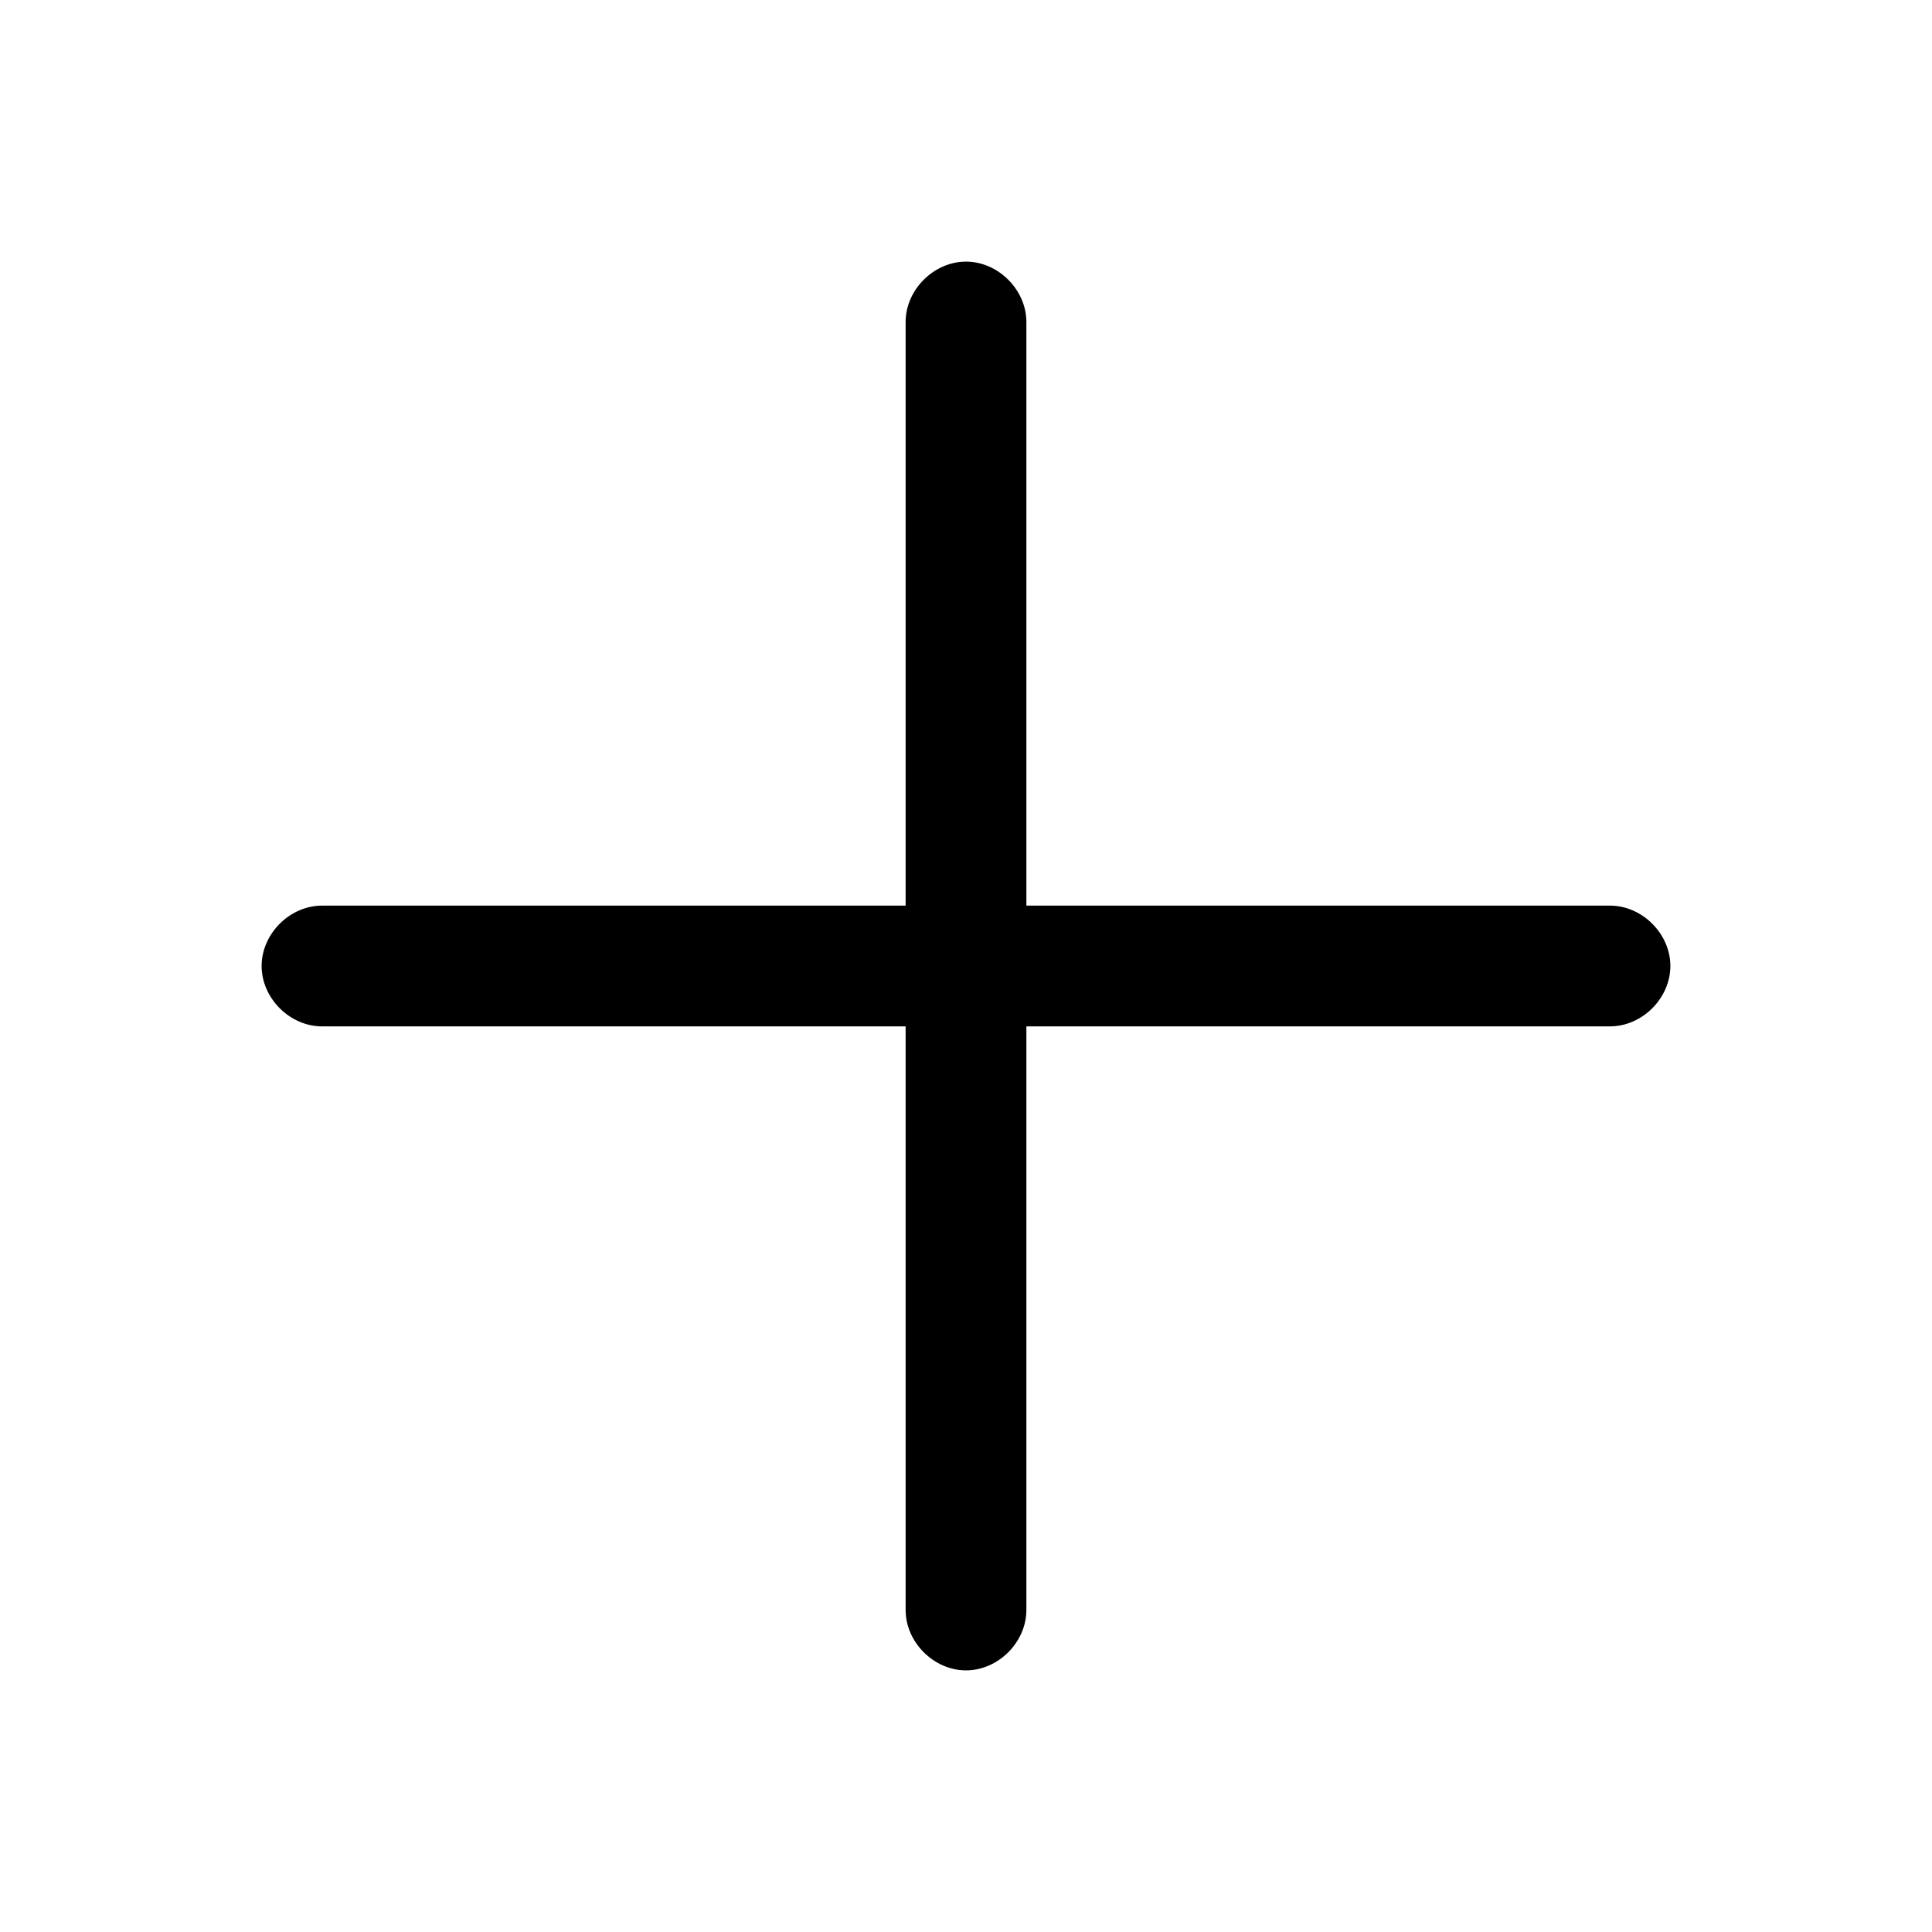
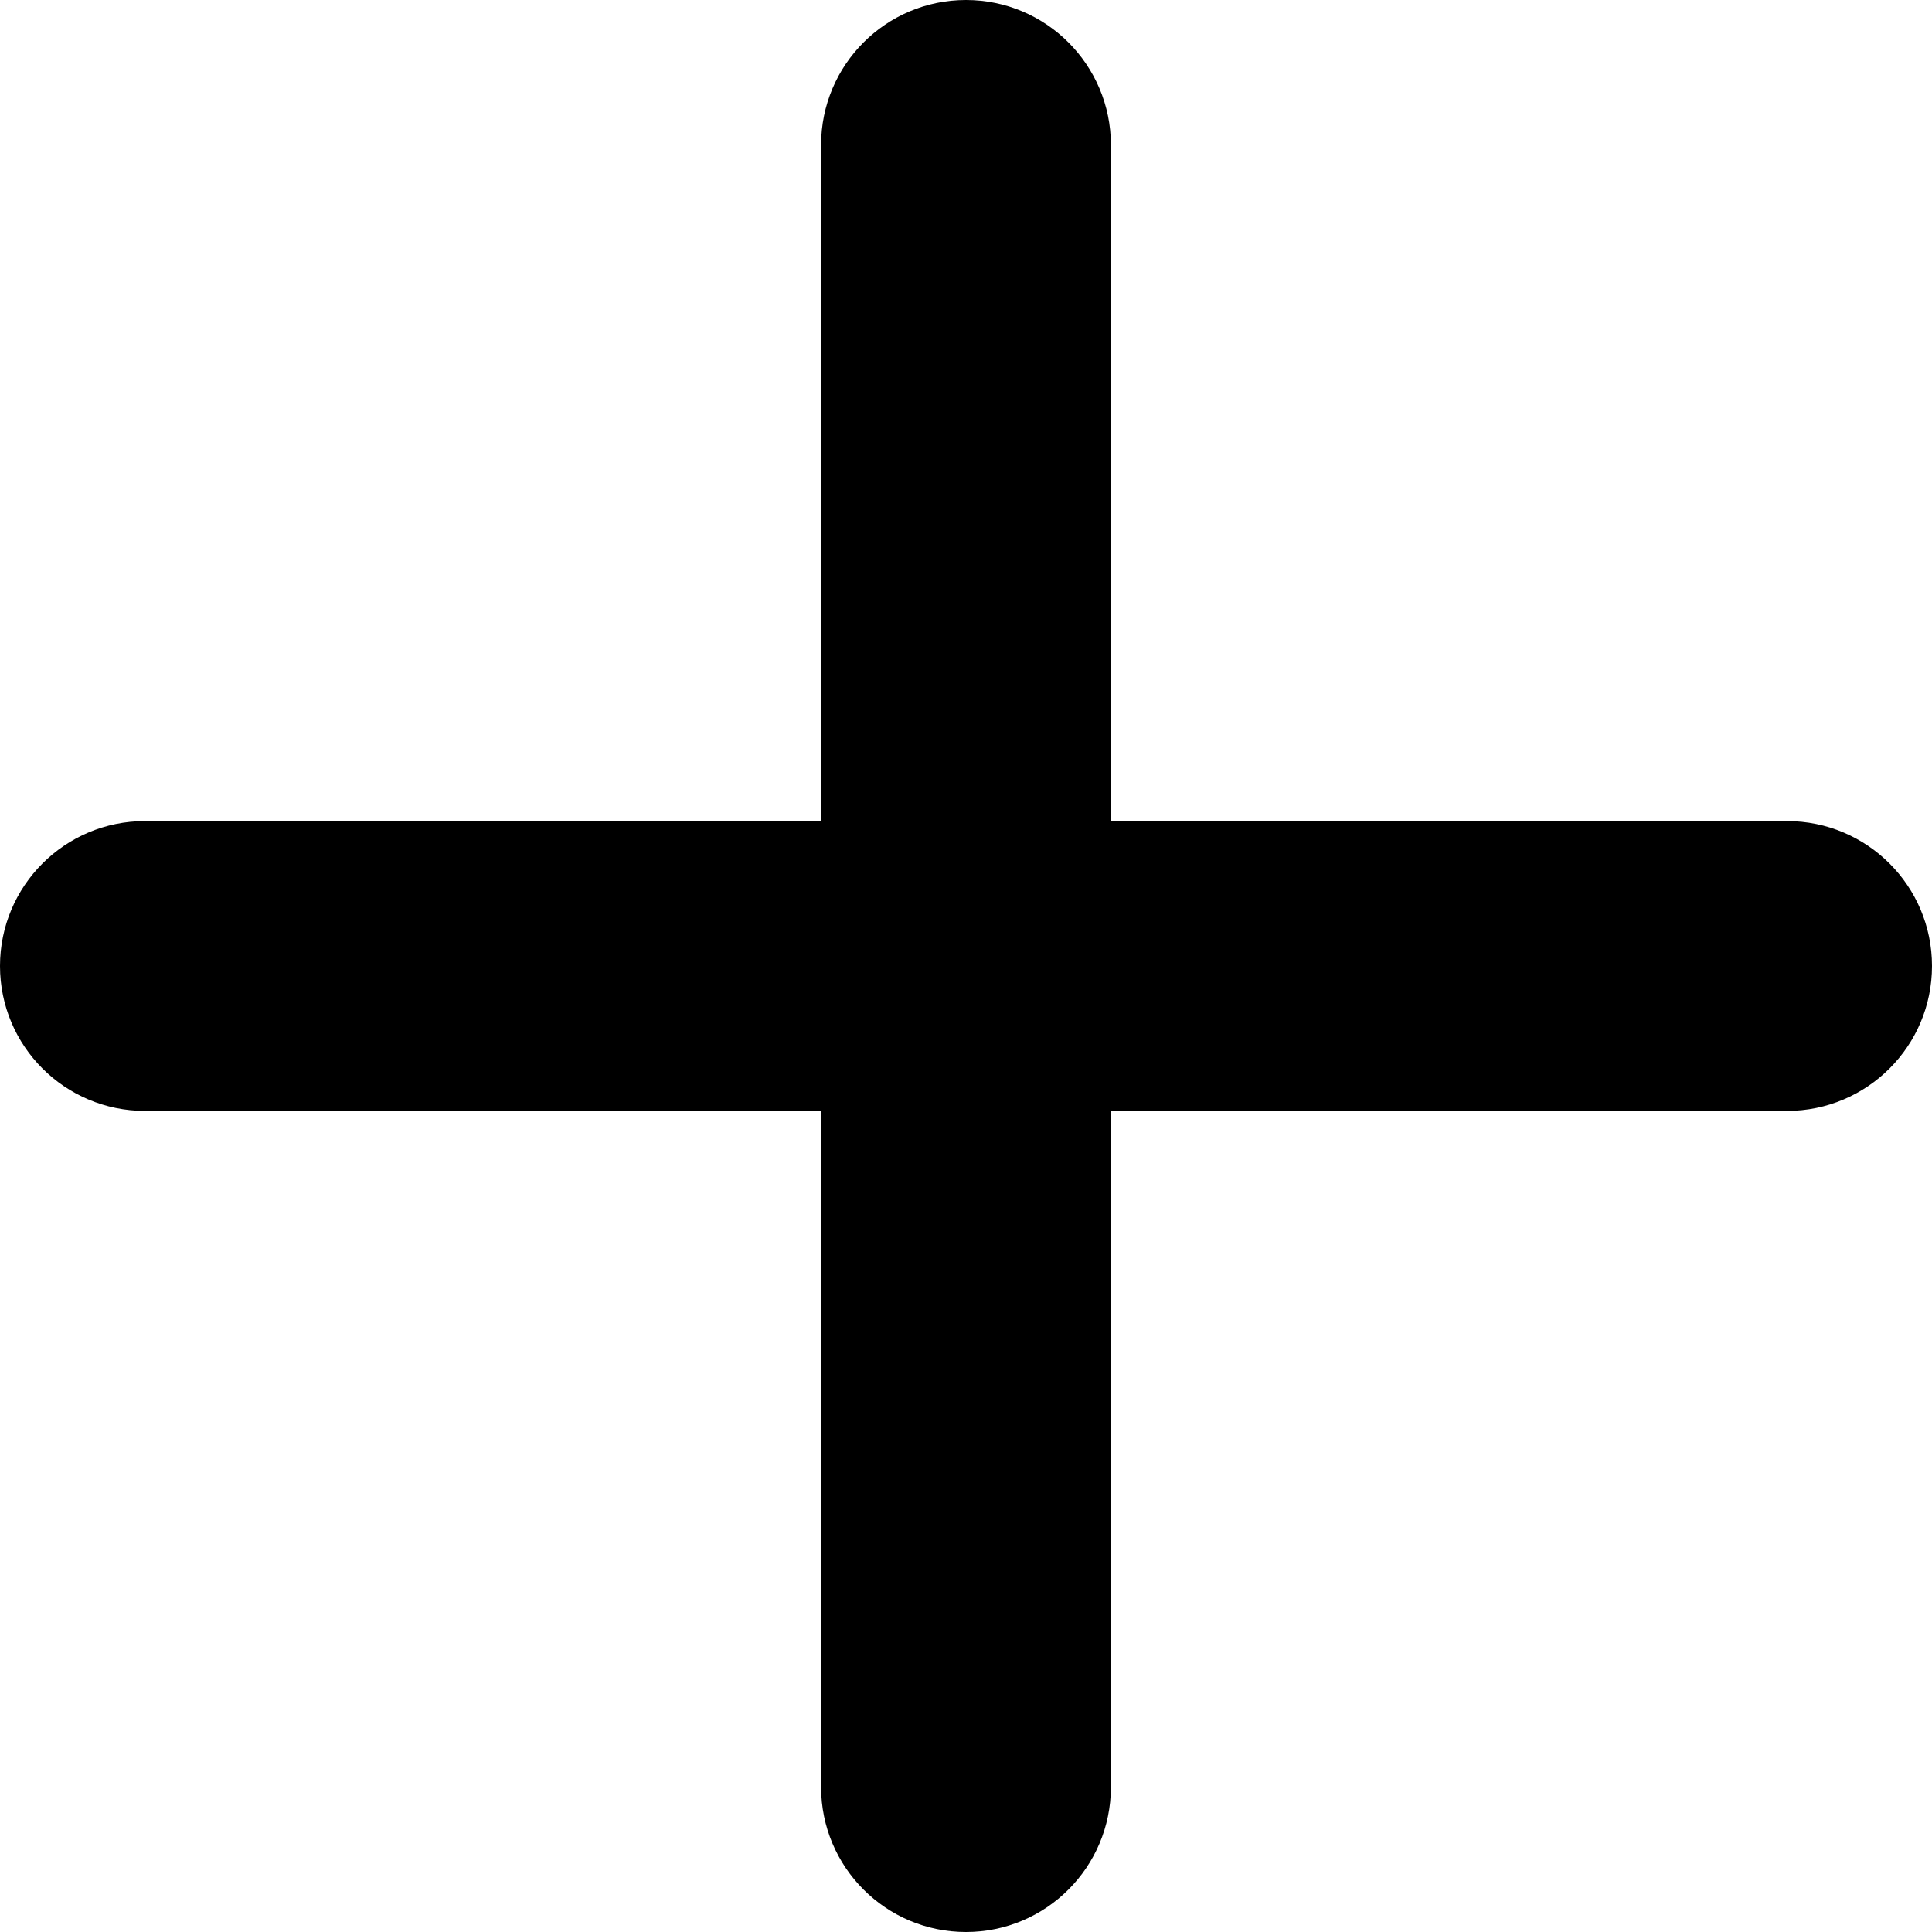
- <svg xmlns="http://www.w3.org/2000/svg" t="1665906105138" class="icon" viewBox="0 0 1024 1024" version="1.1" p-id="2539" width="200" height="200">
-   <path d="M853.333 480H544V170.667c0-17.067-14.933-32-32-32s-32 14.933-32 32v309.333H170.667c-17.067 0-32 14.933-32 32s14.933 32 32 32h309.333V853.333c0 17.067 14.933 32 32 32s32-14.933 32-32V544H853.333c17.067 0 32-14.933 32-32s-14.933-32-32-32z" p-id="2540" />
+ <svg xmlns="http://www.w3.org/2000/svg" t="1665912626505" class="icon" viewBox="0 0 1024 1024" version="1.1" p-id="5768">
+   <path d="M588.8 435.2h358.4a76.8 76.8 0 1 1 0 153.6h-358.4v358.4a76.8 76.8 0 1 1-153.6 0v-358.4h-358.4a76.8 76.8 0 1 1 0-153.6h358.4v-358.4a76.8 76.8 0 1 1 153.6 0v358.4z" p-id="5769" />
</svg>
